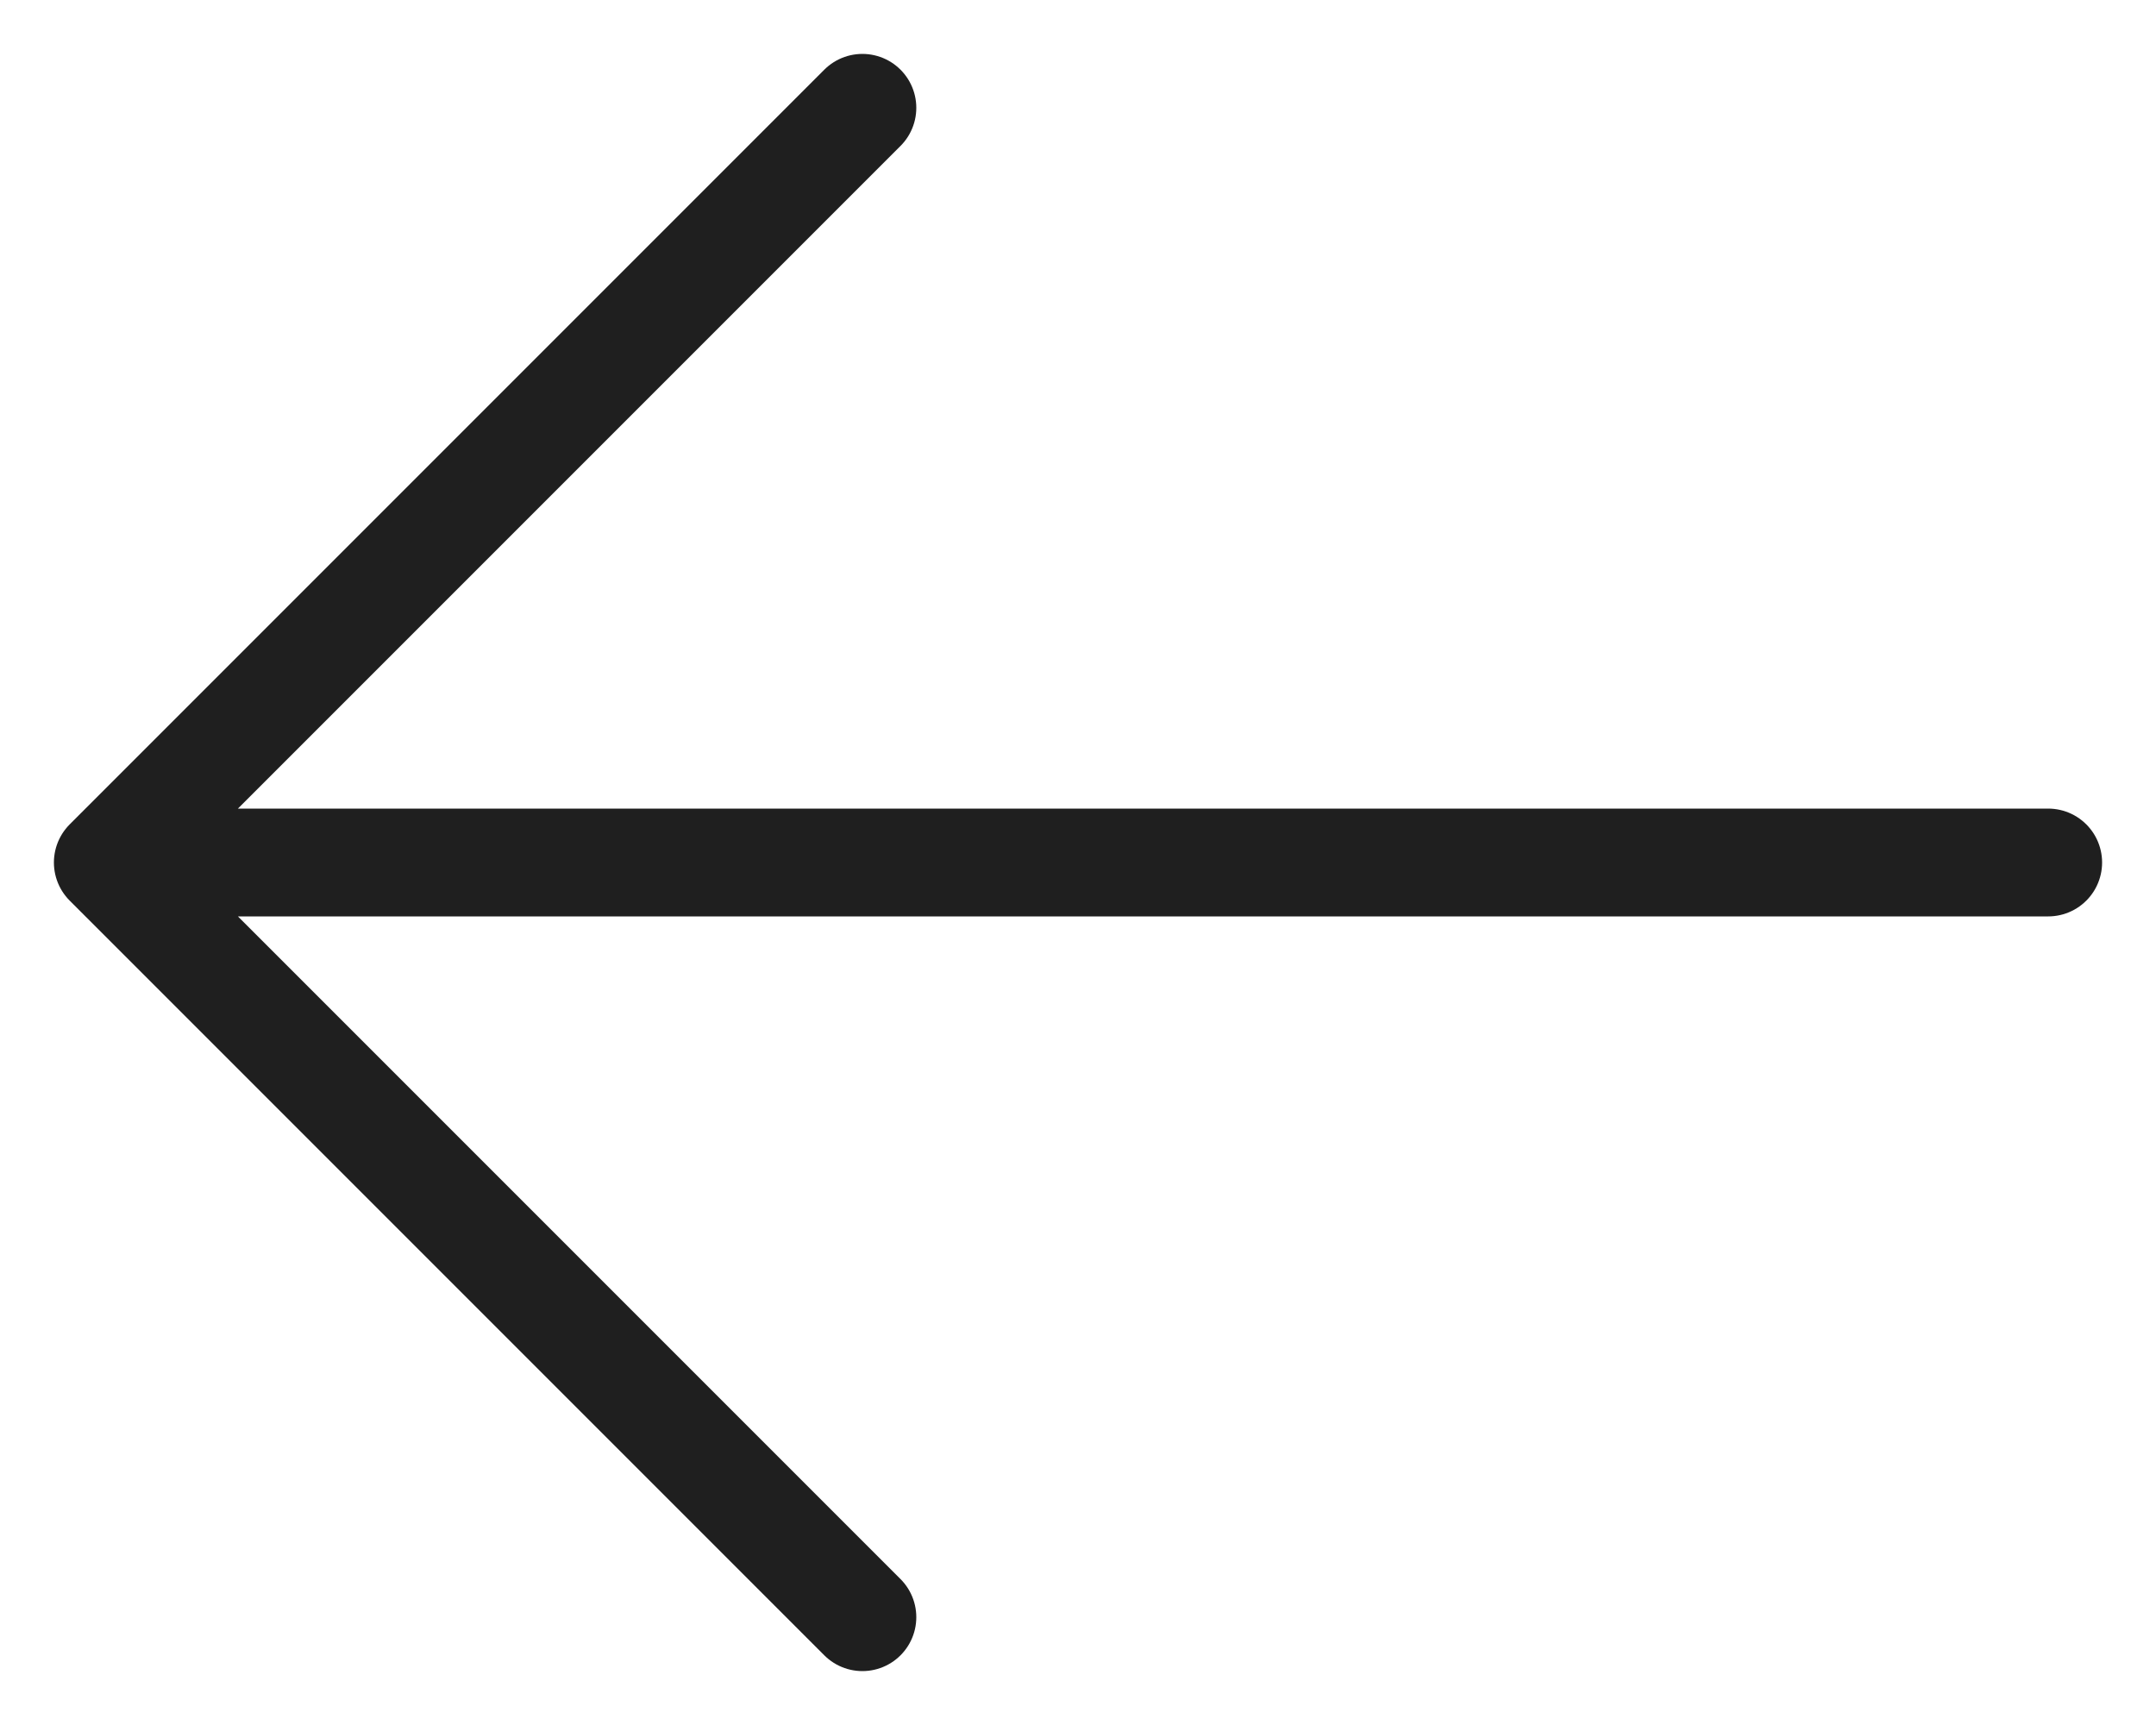
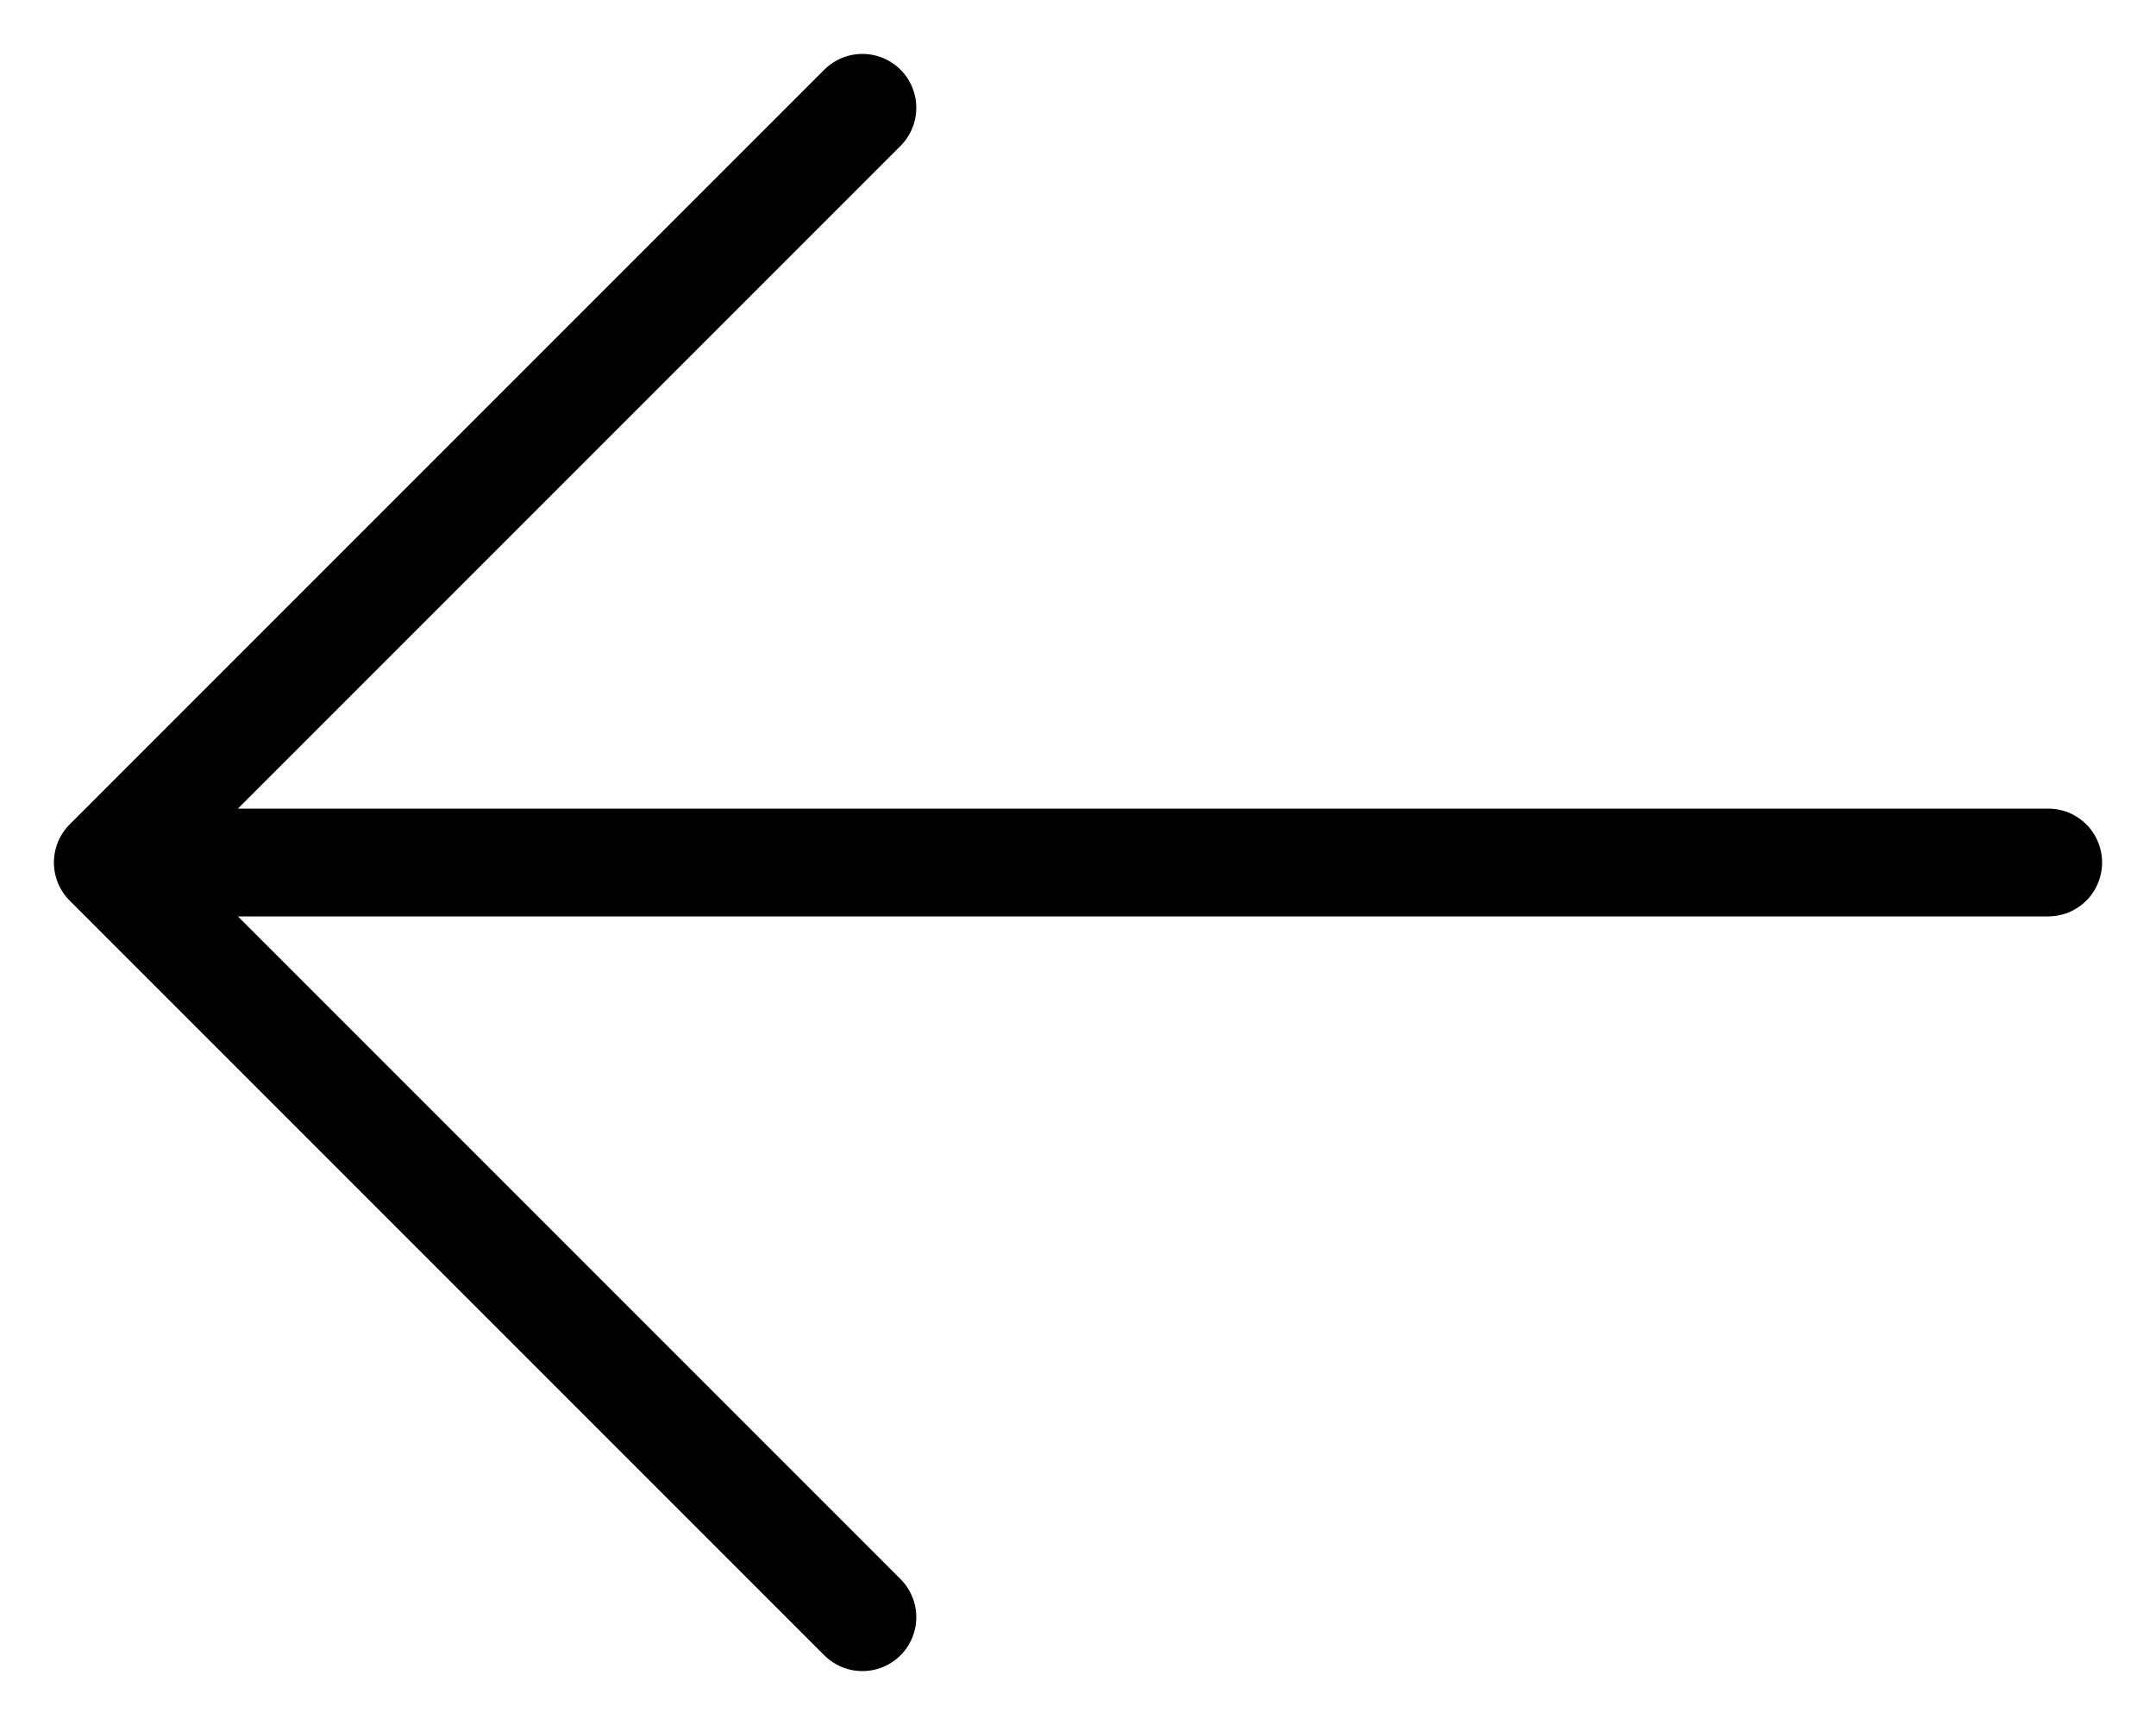
<svg xmlns="http://www.w3.org/2000/svg" width="20" height="16" viewBox="0 0 20 16" fill="none">
-   <path d="M8 15L1 8M1 8L8 1M1 8L19 8" stroke="#1F1F1F" stroke-linecap="round" stroke-linejoin="round" />
+   <path d="M8 15L1 8M1 8L8 1M1 8L19 8" stroke="currentColor" stroke-linecap="round" stroke-linejoin="round" />
</svg>
